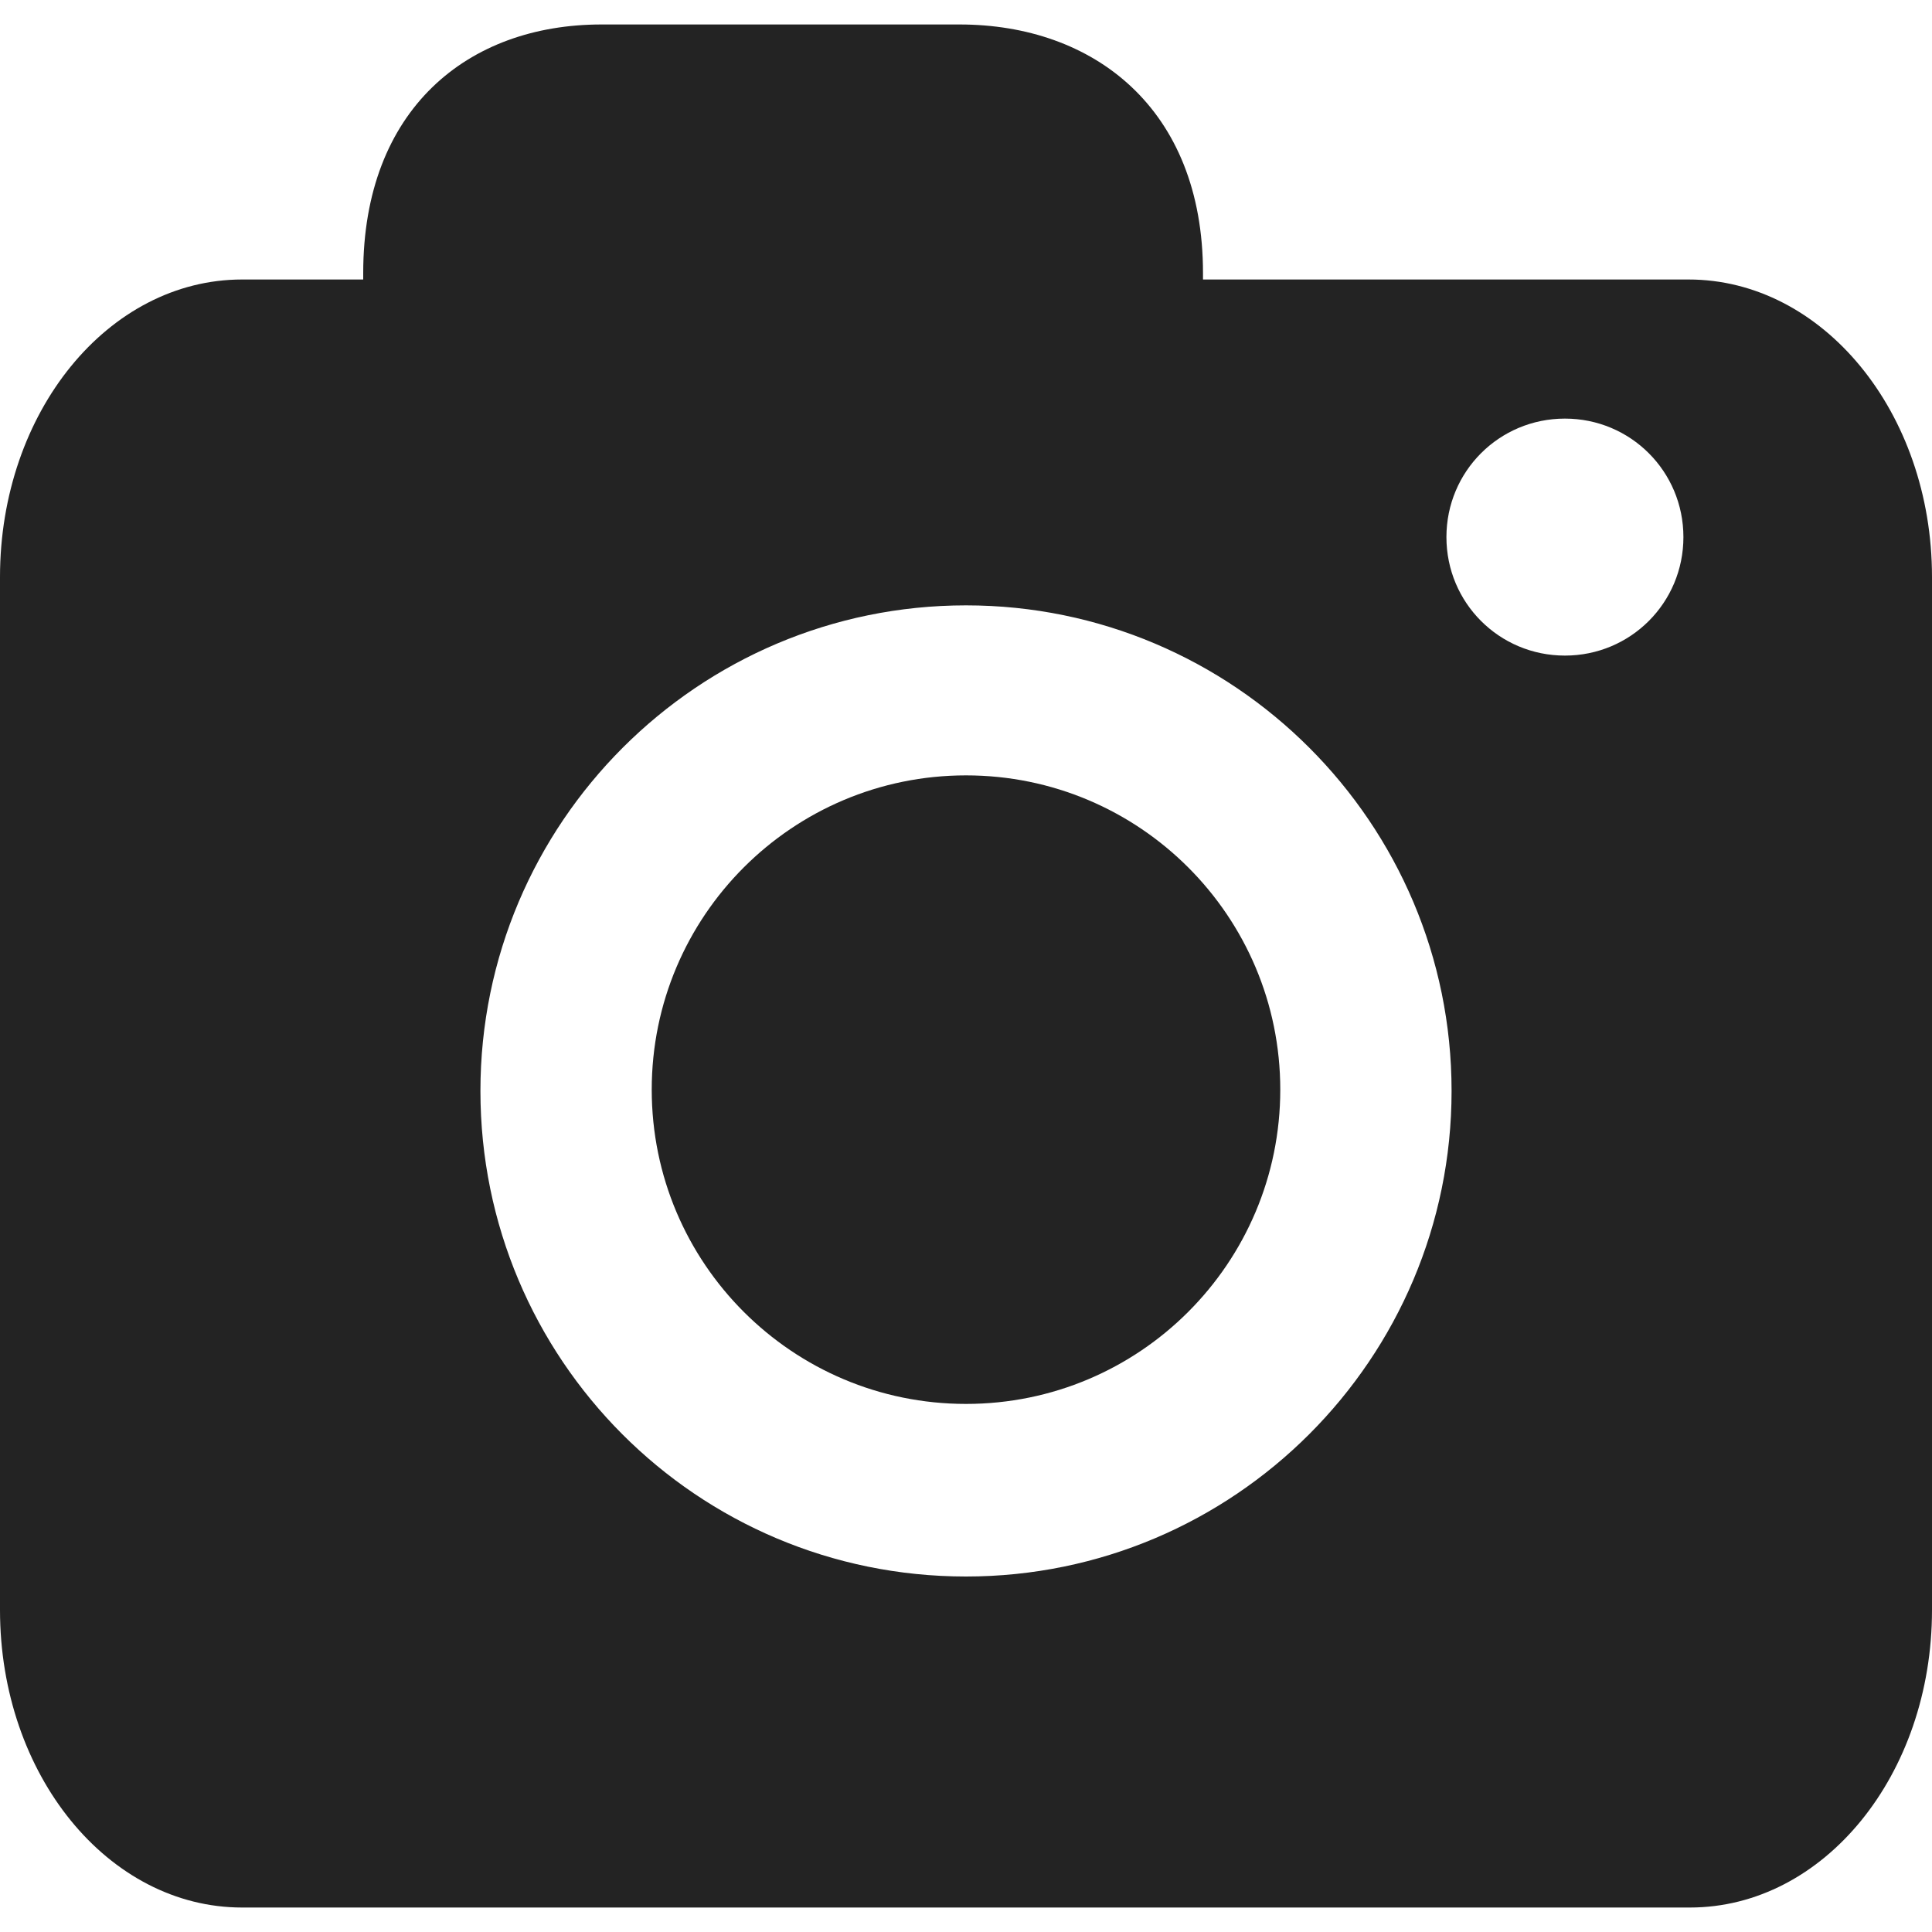
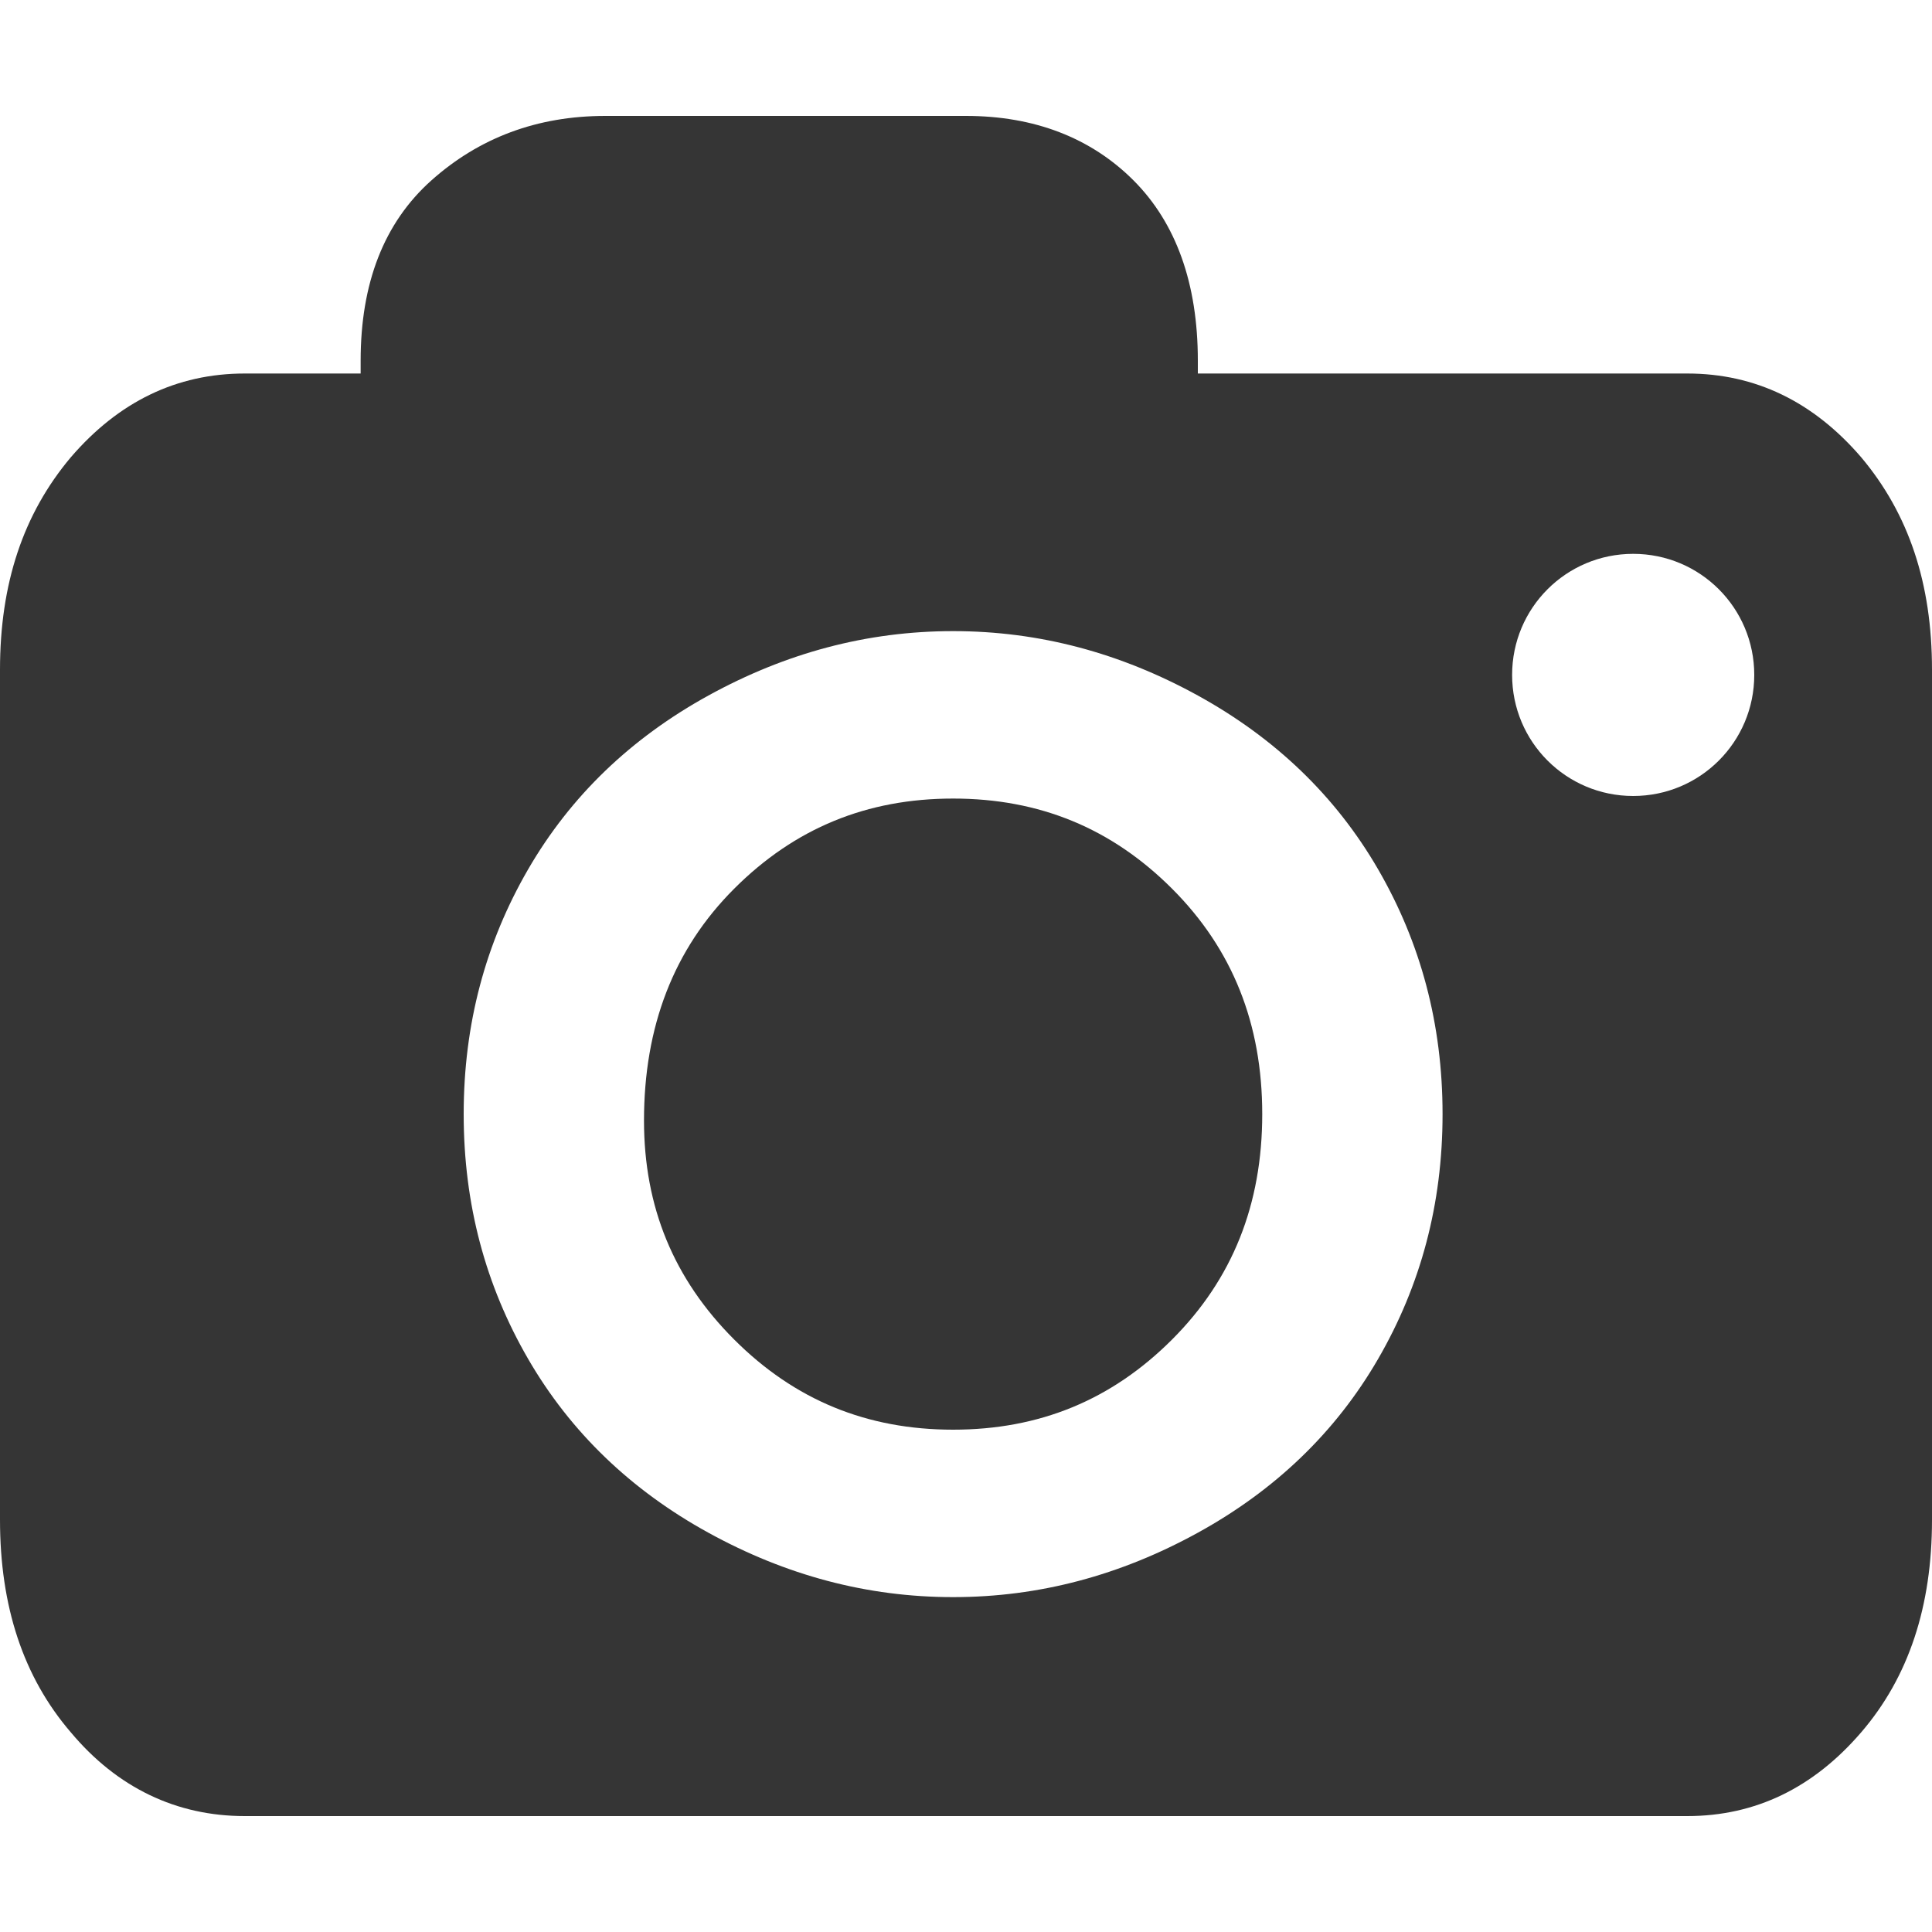
- <svg xmlns="http://www.w3.org/2000/svg" version="1.1" id="camera" x="0px" y="0px" width="150px" height="150px" viewBox="0 0 150 150" enable-background="new 0 0 150 150" xml:space="preserve">
-   <circle id="center-circle" fill="#232323" cx="75" cy="84.6" r="24.4" />
-   <path id="camera-out" fill="#232323" d="M131.1,21.7H93.4v-0.5c0-12.8-8.5-19.3-18.9-19.3H46.7c-10.4,0-18.5,6.6-18.5,19.3v0.5h-9.4  C8.4,21.7,0,32,0,44.8V125c0,12.8,8.4,23.1,18.8,23.1h112.4c10.4,0,18.8-10.3,18.8-23.1V44.8C150,32,141.5,21.7,131.1,21.7z   M75,122.4c-20.9,0-37.7-16.9-37.7-37.7C37.3,63.9,54.2,47,75,47c20.8,0,37.7,16.9,37.7,37.7C112.7,105.5,95.8,122.4,75,122.4z   M121.5,50.9c-5.1,0-9.2-4.1-9.2-9.2c0-5.1,4.1-9.2,9.2-9.2c5.1,0,9.2,4.1,9.2,9.2C130.7,46.8,126.6,50.9,121.5,50.9z" />
+ <svg xmlns="http://www.w3.org/2000/svg" version="1.1" id="Camada_1" x="0px" y="0px" width="150px" height="150px" viewBox="0 0 150 150" enable-background="new 0 0 150 150" xml:space="preserve">
+   <g>
+     <path fill="#353535" d="M74,62c-6.7,0-12.3,2.3-17,7c-4.7,4.7-7,10.7-7,18c0,6.7,2.3,12.3,7,17c4.7,4.7,10.3,7,17,7   c6.7,0,12.3-2.3,17-7c4.7-4.7,7-10.5,7-17.5c0-7-2.3-12.8-7-17.5C86.3,64.3,80.7,62,74,62z" />
+     <path fill="#353535" d="M144.5,35.5c-3.7-4.3-8.2-6.5-13.5-6.5H93v-1c0-6-1.7-10.7-5-14c-3.3-3.3-7.7-5-13-5H47   c-5.3,0-9.8,1.7-13.5,5c-3.7,3.3-5.5,8-5.5,14v1h-9c-5.3,0-9.8,2.2-13.5,6.5C1.8,39.9,0,45.3,0,52v66c0,6.7,1.8,12.2,5.5,16.5   c3.6,4.3,8.2,6.5,13.5,6.5h112c5.3,0,9.8-2.2,13.5-6.5c3.7-4.3,5.5-9.8,5.5-16.5V52C150,45.3,148.2,39.9,144.5,35.5z M107,105.5   c-3.3,5.7-8,10.2-14,13.5c-6,3.3-12.3,5-19,5c-6.7,0-13-1.7-19-5c-6-3.3-10.7-7.8-14-13.5c-3.3-5.7-5-12-5-19c0-7,1.7-13.3,5-19   c3.3-5.7,8-10.2,14-13.5c6-3.3,12.3-5,19-5c6.7,0,13,1.7,19,5c6,3.3,10.7,7.8,14,13.5c3.3,5.7,5,12,5,19   C112,93.5,110.3,99.8,107,105.5z M126.8,61.8c-5.2,0-9.4-4.2-9.4-9.4s4.2-9.4,9.4-9.4c5.2,0,9.4,4.2,9.4,9.4S132,61.8,126.8,61.8z" />
+   </g>
</svg>
